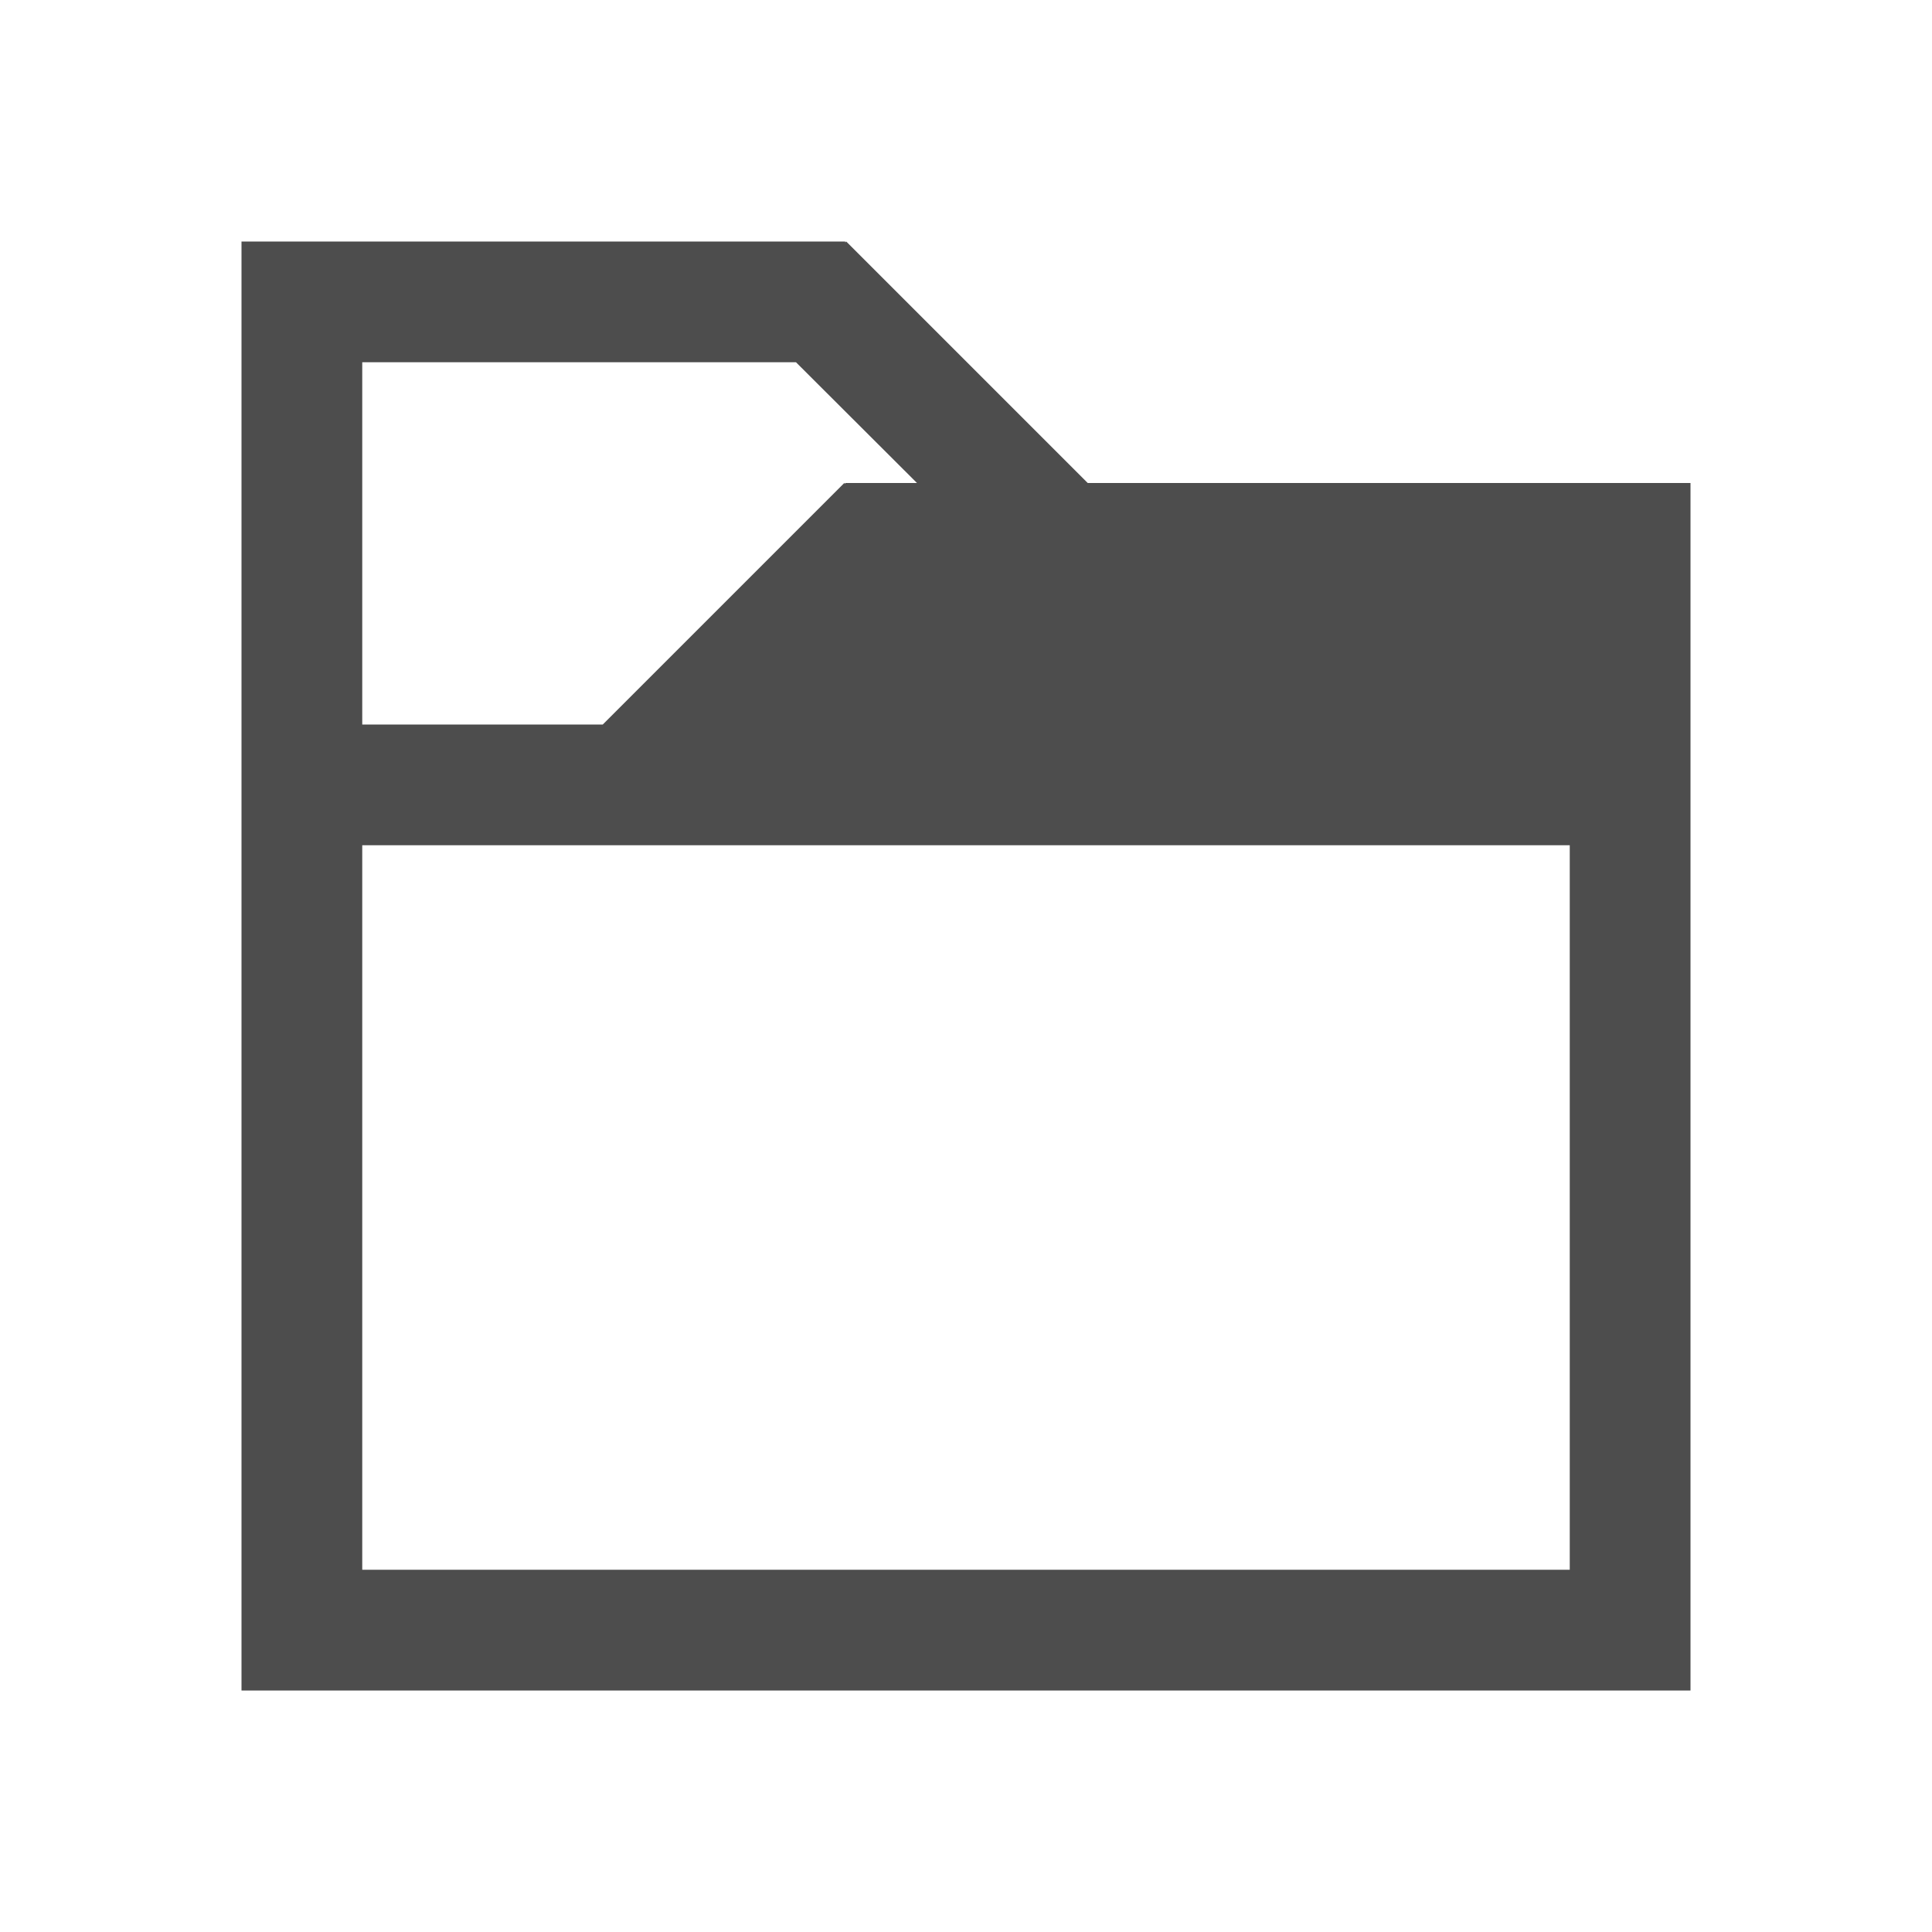
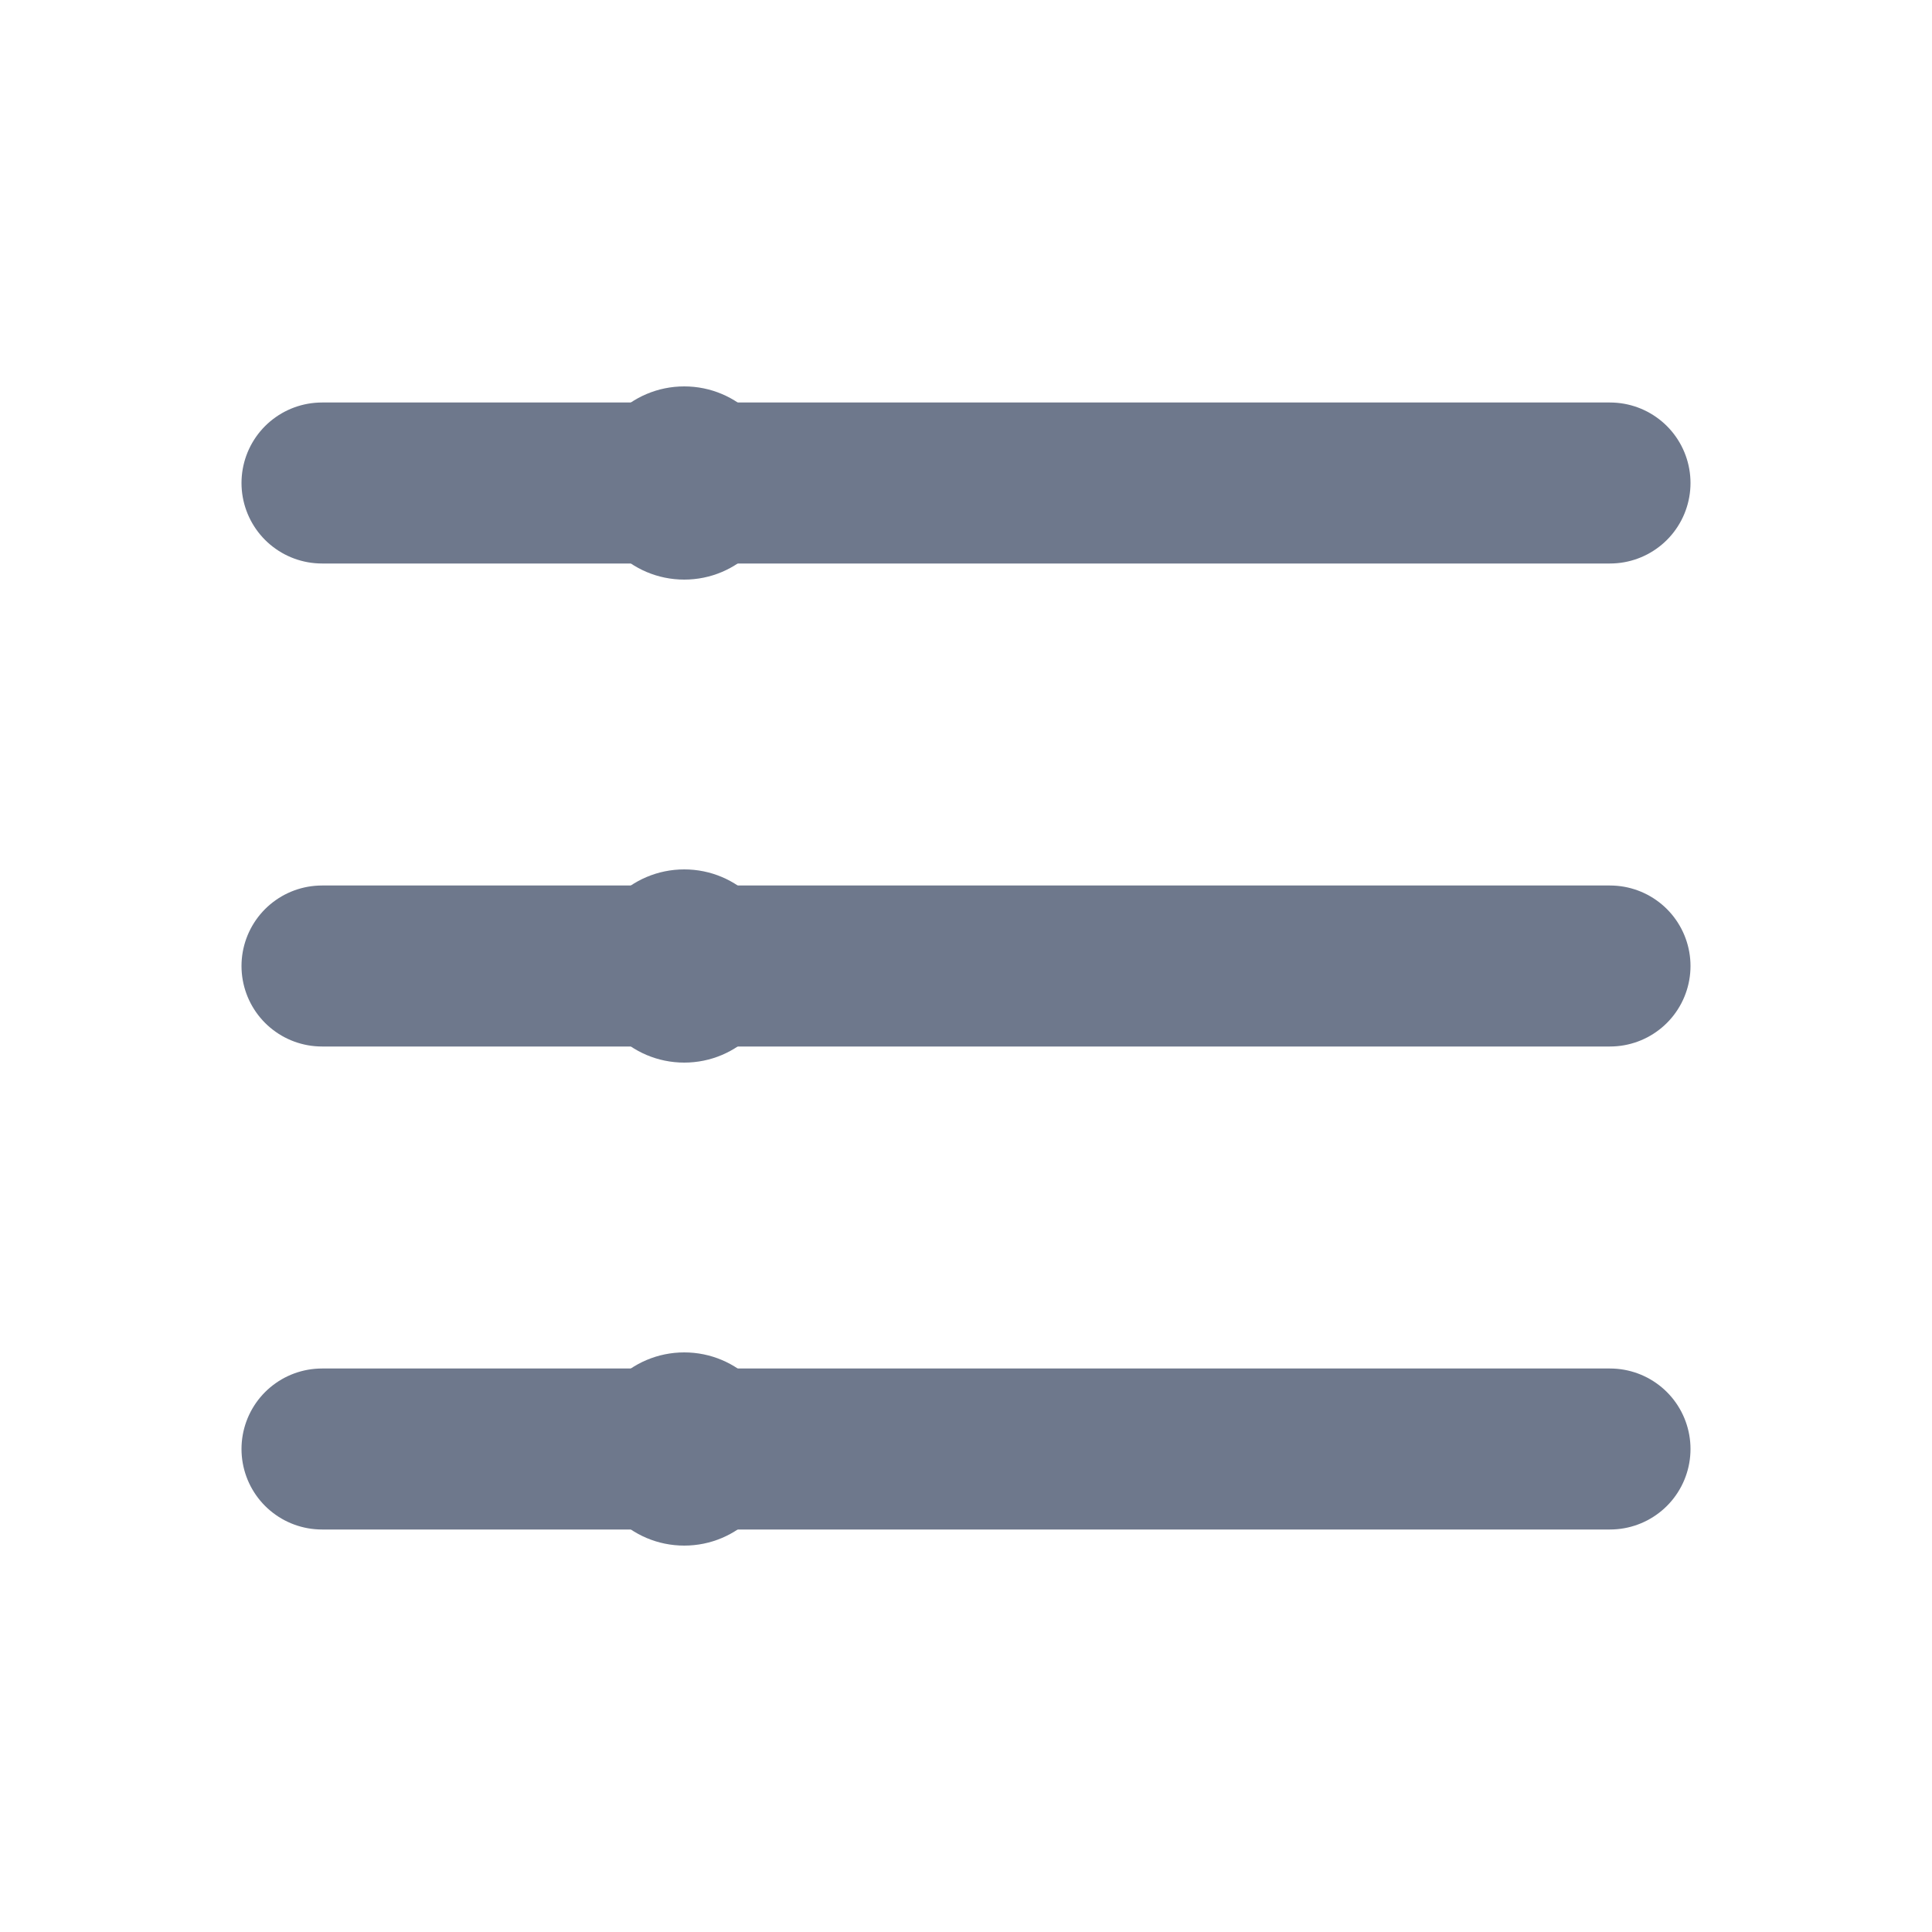
- <svg xmlns="http://www.w3.org/2000/svg" viewBox="0 0 16 16">
-   <defs id="defs3051">
-     <style type="text/css" id="current-color-scheme">
-       .ColorScheme-Text {
-         color:#4d4d4d;
-       }
-       </style>
-   </defs>
-   <path style="fill:currentColor;fill-opacity:1;stroke:none" d="M 2 2 L 2 3 L 2 6 L 2 7 L 2 13 L 2 14 L 14 14 L 14 13 L 14 6 L 14 5 L 14 4 L 9.008 4 L 7.008 2 L 7 2.008 L 7 2 L 3 2 L 2 2 z M 3 3 L 6.592 3 L 7.594 4 L 7 4 L 7 4.008 L 6.992 4 L 4.992 6 L 3 6 L 3 3 z M 3 7 L 13 7 L 13 13 L 3 13 L 3 7 z " class="ColorScheme-Text" />
+ <svg xmlns="http://www.w3.org/2000/svg" viewBox="0 0 24 24">
+   <path d="M4 6h16" fill="none" stroke="#6E788C" stroke-width="2" stroke-linecap="round" stroke-linejoin="round" />
+   <path d="M4 12h16" fill="none" stroke="#6E788C" stroke-width="2" stroke-linecap="round" stroke-linejoin="round" />
+   <path d="M4 18h16" fill="none" stroke="#6E788C" stroke-width="2" stroke-linecap="round" stroke-linejoin="round" />
+   <circle cx="8.5" cy="6" r="1.2" fill="#6E788C" />
+   <circle cx="8.5" cy="12" r="1.2" fill="#6E788C" />
+   <circle cx="8.5" cy="18" r="1.2" fill="#6E788C" />
</svg>
